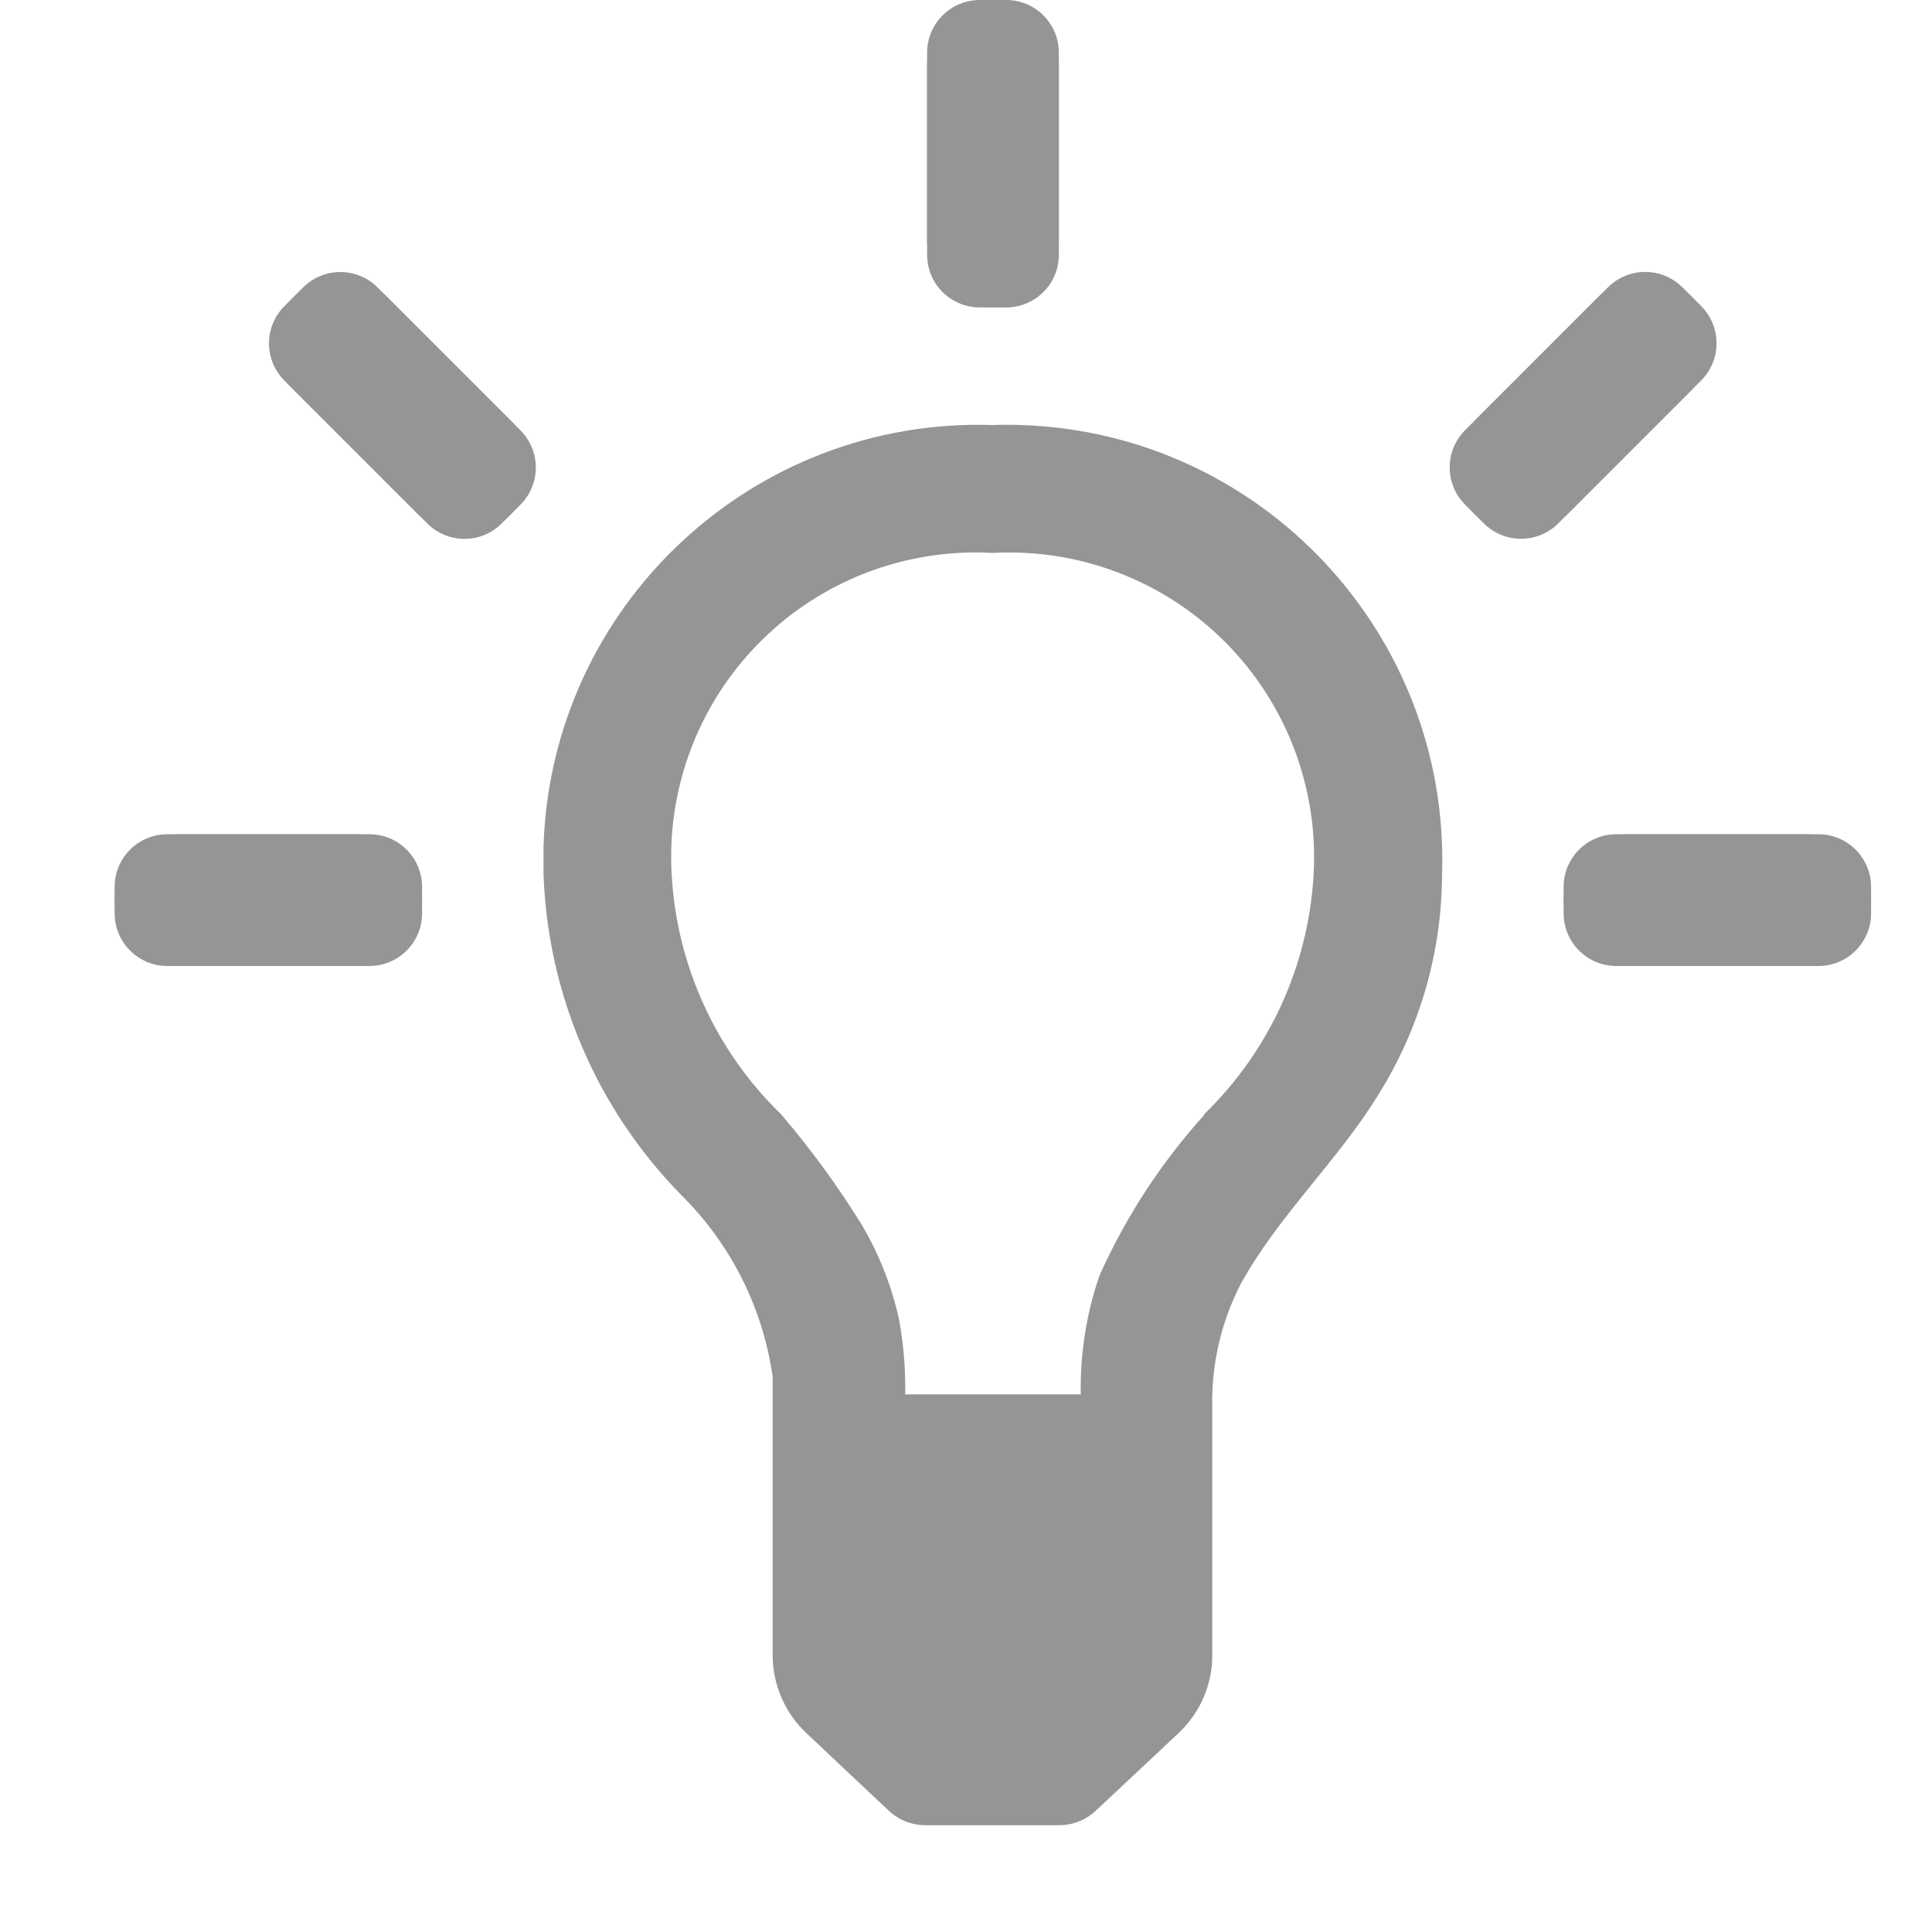
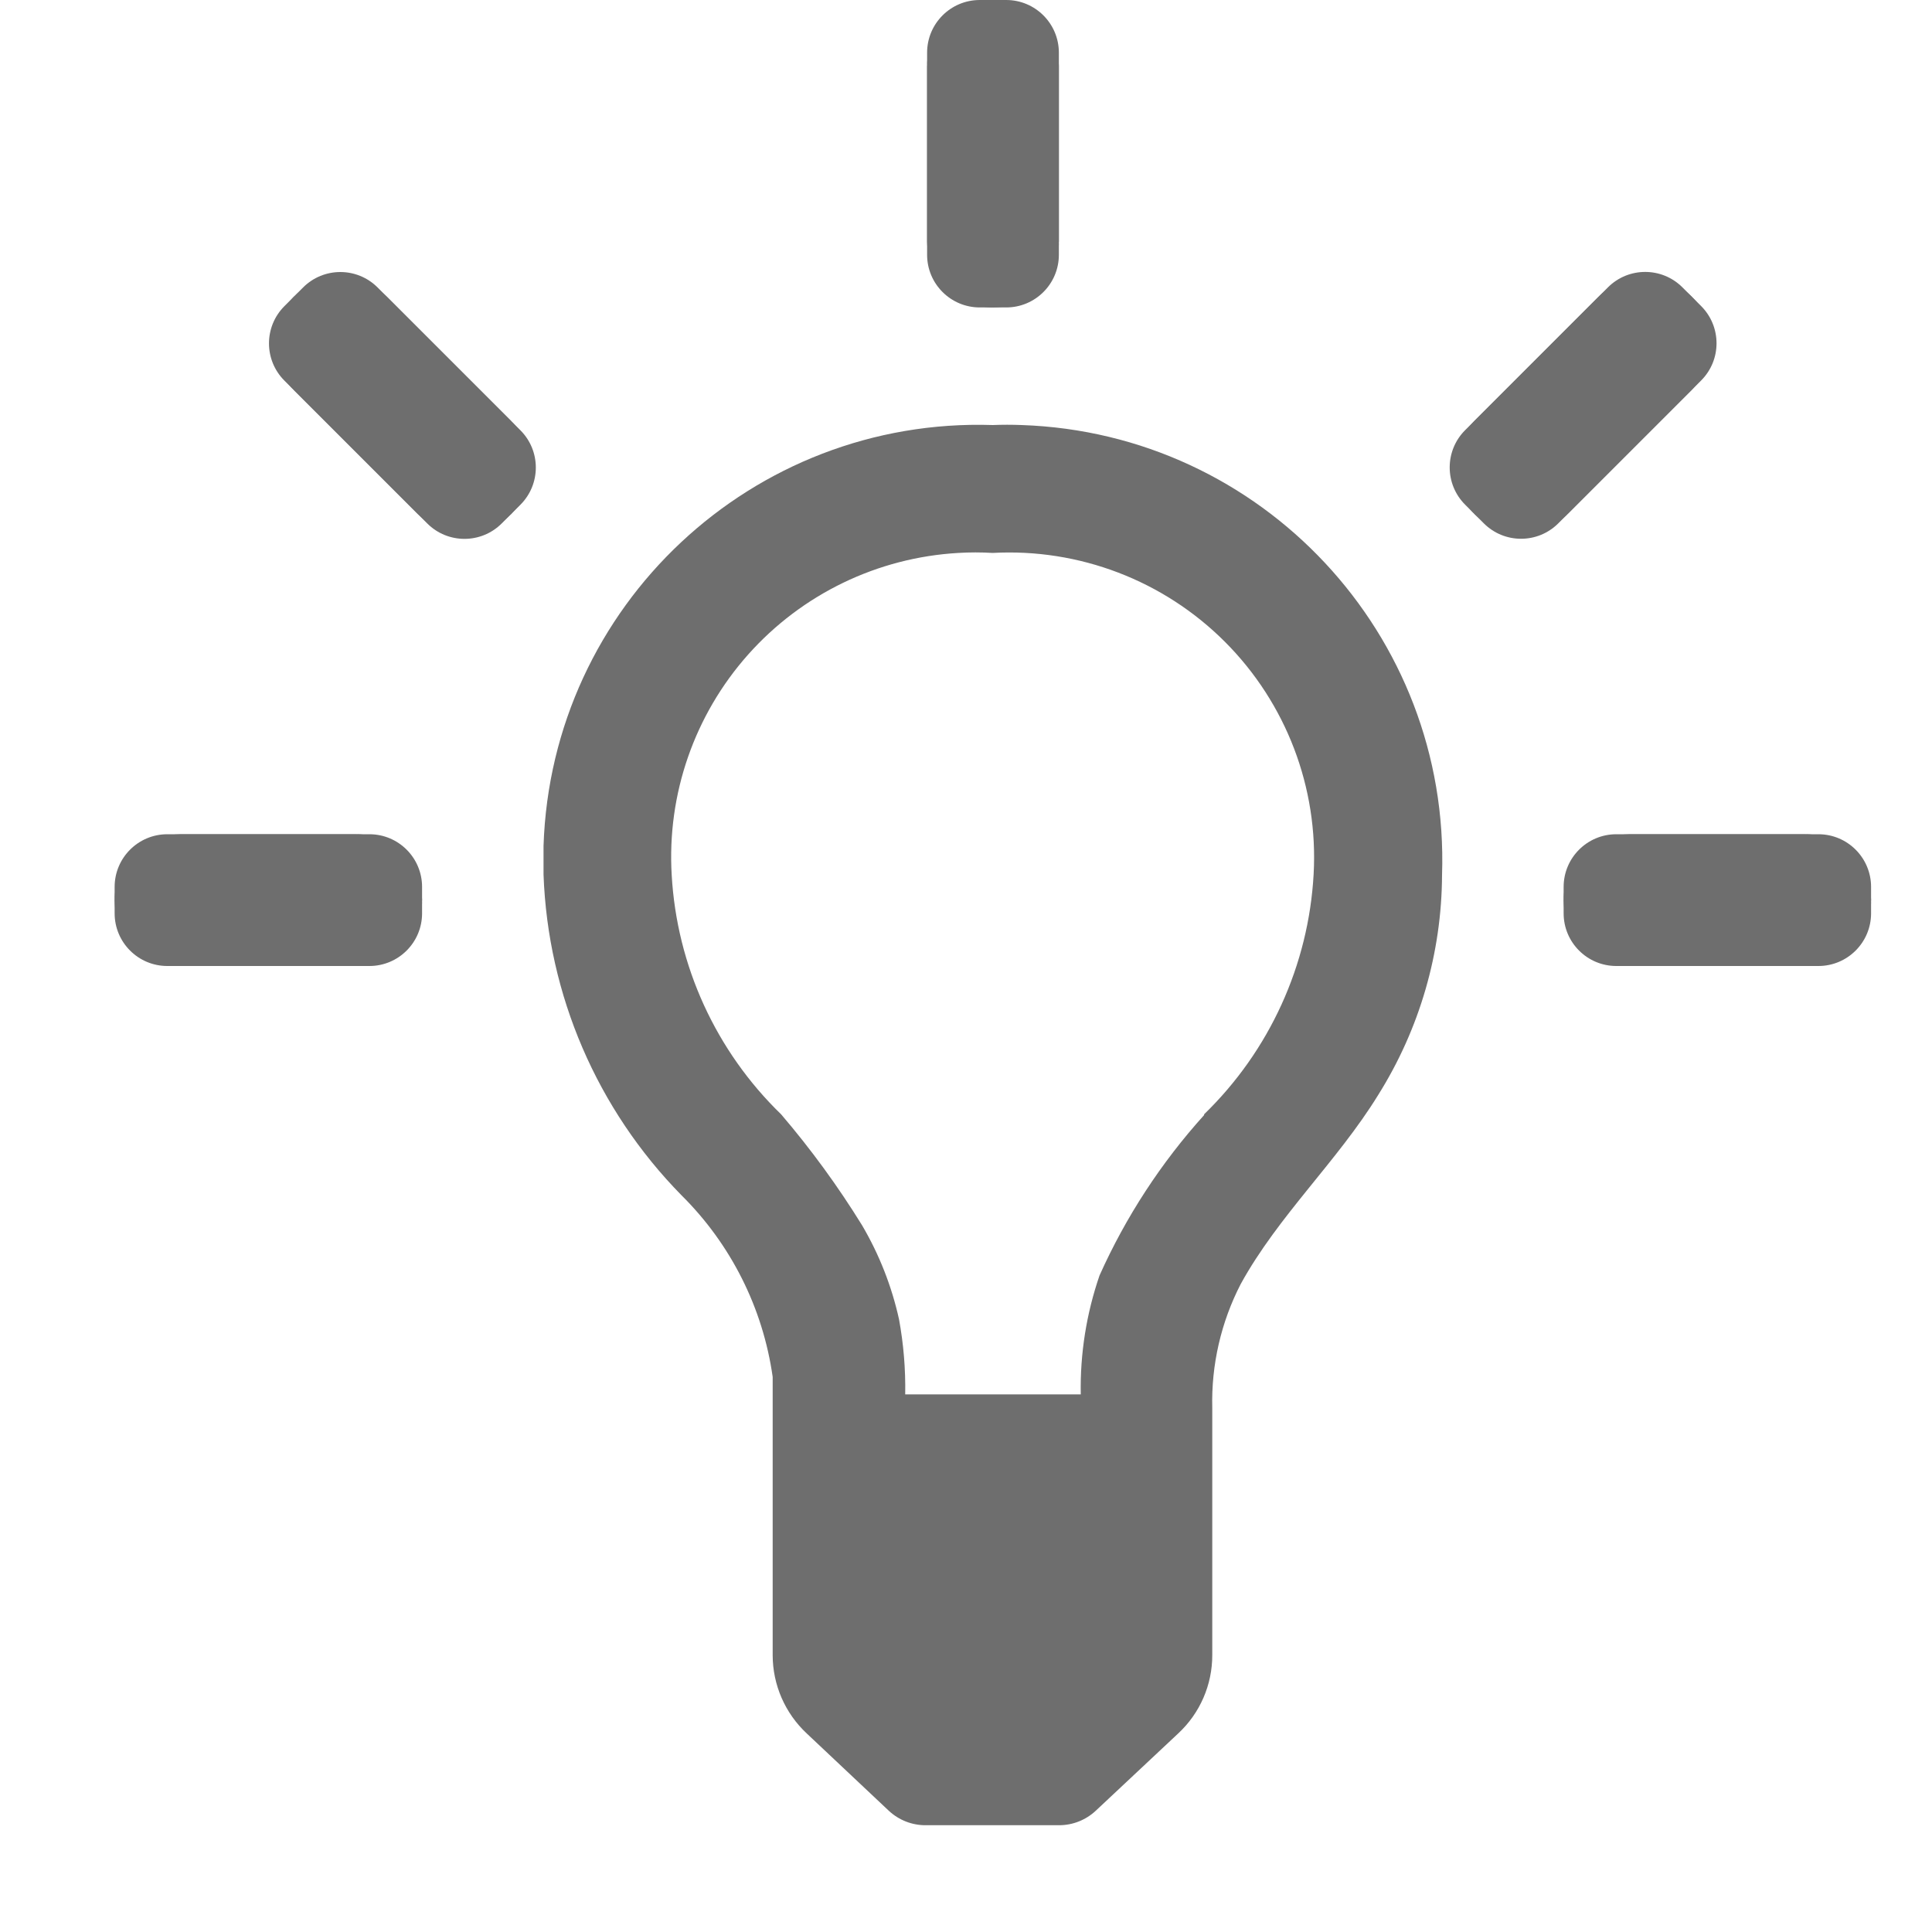
<svg xmlns="http://www.w3.org/2000/svg" id="Decorative_icon" data-name="Decorative icon" width="13" height="13" viewBox="0 0 15 15">
-   <g id="Placement_Area" data-name="Placement Area" fill="#959595" stroke="rgba(0,0,0,0)" stroke-width="1" opacity="0">
+   <g id="Placement_Area" data-name="Placement Area" fill="#6e6e6e" stroke="rgba(0,0,0,0)" stroke-width="1" opacity="0">
    <rect width="15" height="15" stroke="none" />
    <rect x="0.5" y="0.5" width="12" height="12" fill="none" />
  </g>
  <g id="Icon">
-     <g id="Canvas" fill="#959595" stroke="#959595" stroke-width="1" opacity="0">
+     <g id="Canvas" fill="#6e6e6e" stroke="#6e6e6e" stroke-width="1" opacity="0">
      <rect width="15" height="15" stroke="none" />
      <rect x="0.5" y="0.5" width="12" height="12" fill="none" />
    </g>
-     <path id="Path_103008" data-name="Path 103008" transform="translate(-0.844 -0.66)" d="M8.552,3.96A3.379,3.379,0,0,0,5.064,7.227c0,.075,0,.149,0,.224A3.744,3.744,0,0,0,6.135,9.94a2.472,2.472,0,0,1,.708,1.41V13.51a.833.833,0,0,0,.265.609l.637.6a.417.417,0,0,0,.288.112H9.068a.417.417,0,0,0,.284-.113l.64-.6a.828.828,0,0,0,.264-.609V11.592a1.993,1.993,0,0,1,.221-.963c.292-.531.75-.952,1.068-1.469a3.238,3.238,0,0,0,.495-1.707A3.381,3.381,0,0,0,8.776,3.96C8.7,3.957,8.627,3.957,8.552,3.96Zm1.641,5.357a4.769,4.769,0,0,0-.812,1.245,2.682,2.682,0,0,0-.146.924H7.872a2.946,2.946,0,0,0-.048-.583,2.506,2.506,0,0,0-.287-.73,6.909,6.909,0,0,0-.628-.861,2.809,2.809,0,0,1-.85-1.859,2.364,2.364,0,0,1,2.225-2.5,2.19,2.19,0,0,1,.267,0,2.366,2.366,0,0,1,2.492,2.494,2.814,2.814,0,0,1-.851,1.865Z" fill="#959595" />
-     <g id="Rectangle_174702" data-name="Rectangle 174702" transform="translate(7.198)" fill="#959595" stroke="#959595" stroke-width="1">
+     <path id="Path_103008" data-name="Path 103008" transform="translate(-0.844 -0.66)" d="M8.552,3.96A3.379,3.379,0,0,0,5.064,7.227c0,.075,0,.149,0,.224A3.744,3.744,0,0,0,6.135,9.94a2.472,2.472,0,0,1,.708,1.41V13.51a.833.833,0,0,0,.265.609l.637.6a.417.417,0,0,0,.288.112H9.068a.417.417,0,0,0,.284-.113l.64-.6a.828.828,0,0,0,.264-.609V11.592a1.993,1.993,0,0,1,.221-.963c.292-.531.75-.952,1.068-1.469a3.238,3.238,0,0,0,.495-1.707A3.381,3.381,0,0,0,8.776,3.96C8.7,3.957,8.627,3.957,8.552,3.96Zm1.641,5.357a4.769,4.769,0,0,0-.812,1.245,2.682,2.682,0,0,0-.146.924H7.872a2.946,2.946,0,0,0-.048-.583,2.506,2.506,0,0,0-.287-.73,6.909,6.909,0,0,0-.628-.861,2.809,2.809,0,0,1-.85-1.859,2.364,2.364,0,0,1,2.225-2.5,2.19,2.19,0,0,1,.267,0,2.366,2.366,0,0,1,2.492,2.494,2.814,2.814,0,0,1-.851,1.865Z" fill="#6e6e6e" />
+     <g id="Rectangle_174702" data-name="Rectangle 174702" transform="translate(7.198)" fill="#6e6e6e" stroke="#6e6e6e" stroke-width="1">
      <rect width="1.023" height="2.387" rx="0.409" stroke="none" />
      <rect x="0.5" y="0.5" width="0.023" height="1.387" rx="0.011" fill="none" />
    </g>
-     <g id="Rectangle_174703" data-name="Rectangle 174703" transform="translate(12.14 6.477)" fill="#959595" stroke="#959595" stroke-width="1">
+     <g id="Rectangle_174703" data-name="Rectangle 174703" transform="translate(12.14 6.477)" fill="#6e6e6e" stroke="#6e6e6e" stroke-width="1">
      <rect width="2.387" height="1.023" rx="0.409" stroke="none" />
      <rect x="0.5" y="0.5" width="1.387" height="0.023" rx="0.011" fill="none" />
    </g>
-     <g id="Rectangle_174704" data-name="Rectangle 174704" transform="translate(0.89 6.477)" fill="#959595" stroke="#959595" stroke-width="1">
+     <g id="Rectangle_174704" data-name="Rectangle 174704" transform="translate(0.89 6.477)" fill="#6e6e6e" stroke="#6e6e6e" stroke-width="1">
      <rect width="2.387" height="1.023" rx="0.409" stroke="none" />
      <rect x="0.5" y="0.5" width="1.387" height="0.023" rx="0.011" fill="none" />
    </g>
-     <g id="Rectangle_174705" data-name="Rectangle 174705" transform="translate(1.919 2.666) rotate(-45)" fill="#959595" stroke="#959595" stroke-width="1">
+     <g id="Rectangle_174705" data-name="Rectangle 174705" transform="translate(1.919 2.666) rotate(-45)" fill="#6e6e6e" stroke="#6e6e6e" stroke-width="1">
      <rect width="1.023" height="2.386" rx="0.409" stroke="none" />
      <rect x="0.5" y="0.5" width="0.023" height="1.386" rx="0.011" fill="none" />
    </g>
-     <g id="Rectangle_174706" data-name="Rectangle 174706" transform="translate(11.086 3.629) rotate(-45)" fill="#959595" stroke="#959595" stroke-width="1">
+     <g id="Rectangle_174706" data-name="Rectangle 174706" transform="translate(11.086 3.629) rotate(-45)" fill="#6e6e6e" stroke="#6e6e6e" stroke-width="1">
      <rect width="2.386" height="1.023" rx="0.409" stroke="none" />
      <rect x="0.5" y="0.5" width="1.386" height="0.023" rx="0.011" fill="none" />
    </g>
  </g>
</svg>
